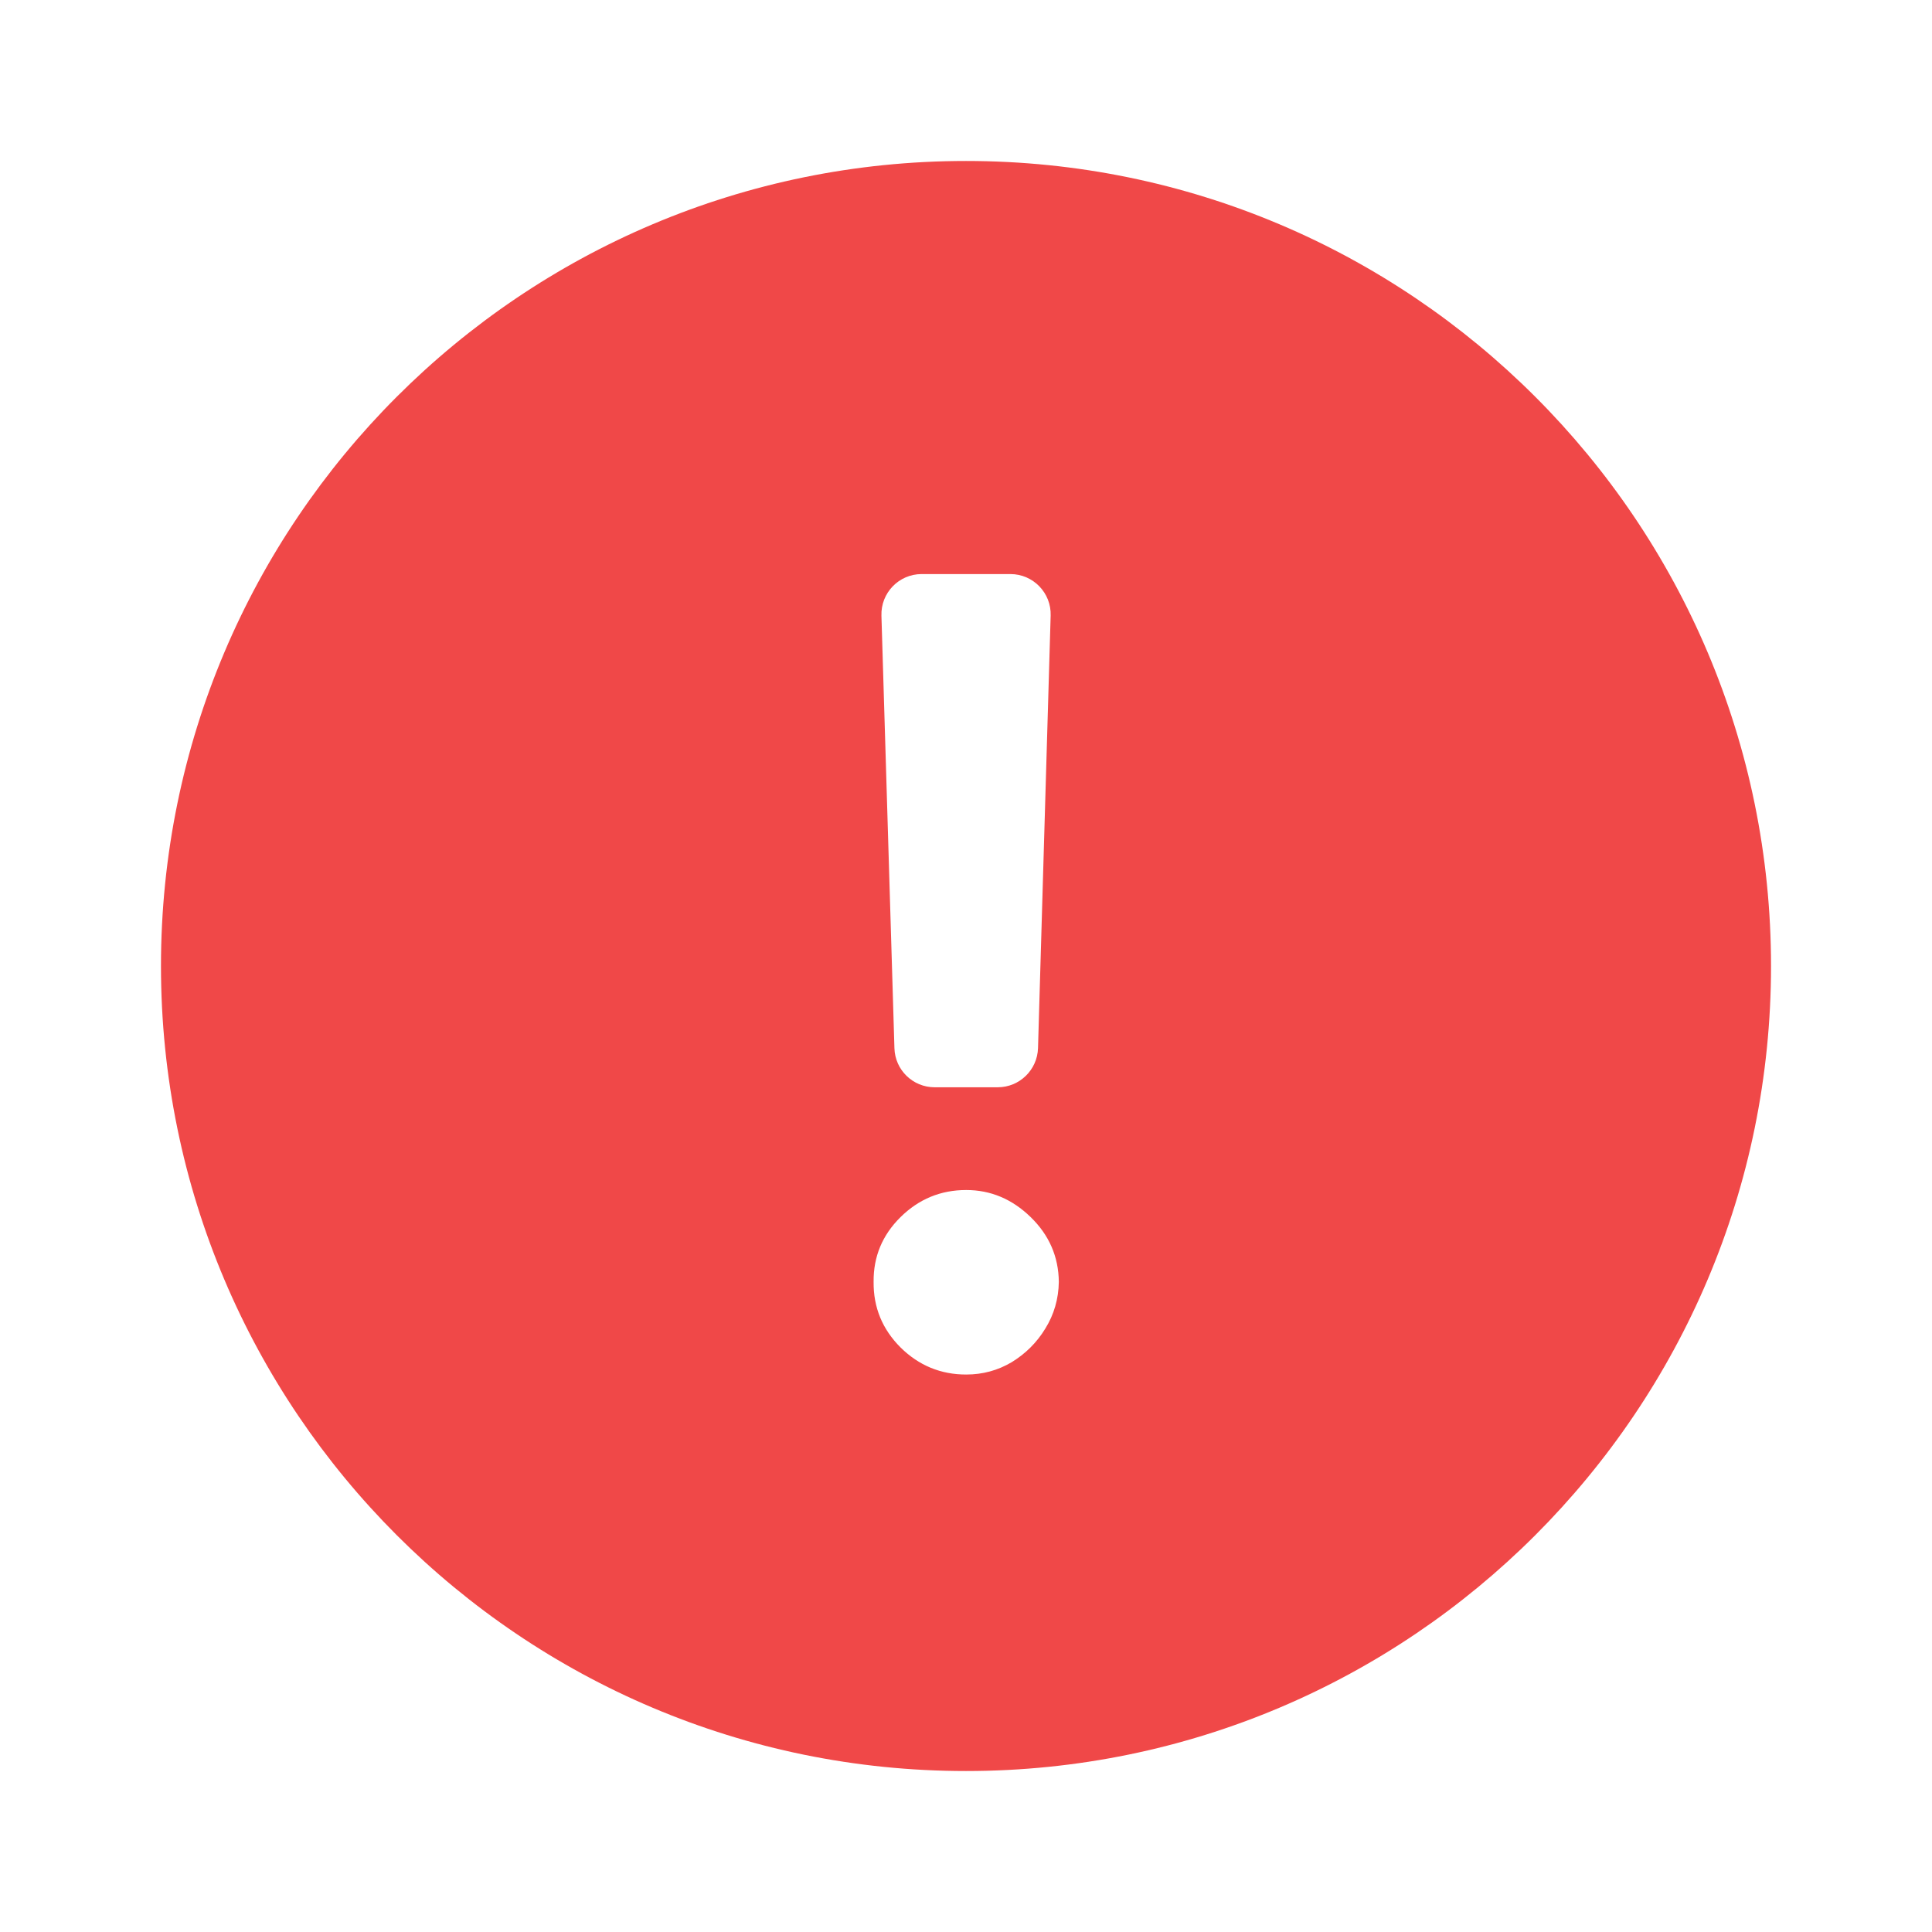
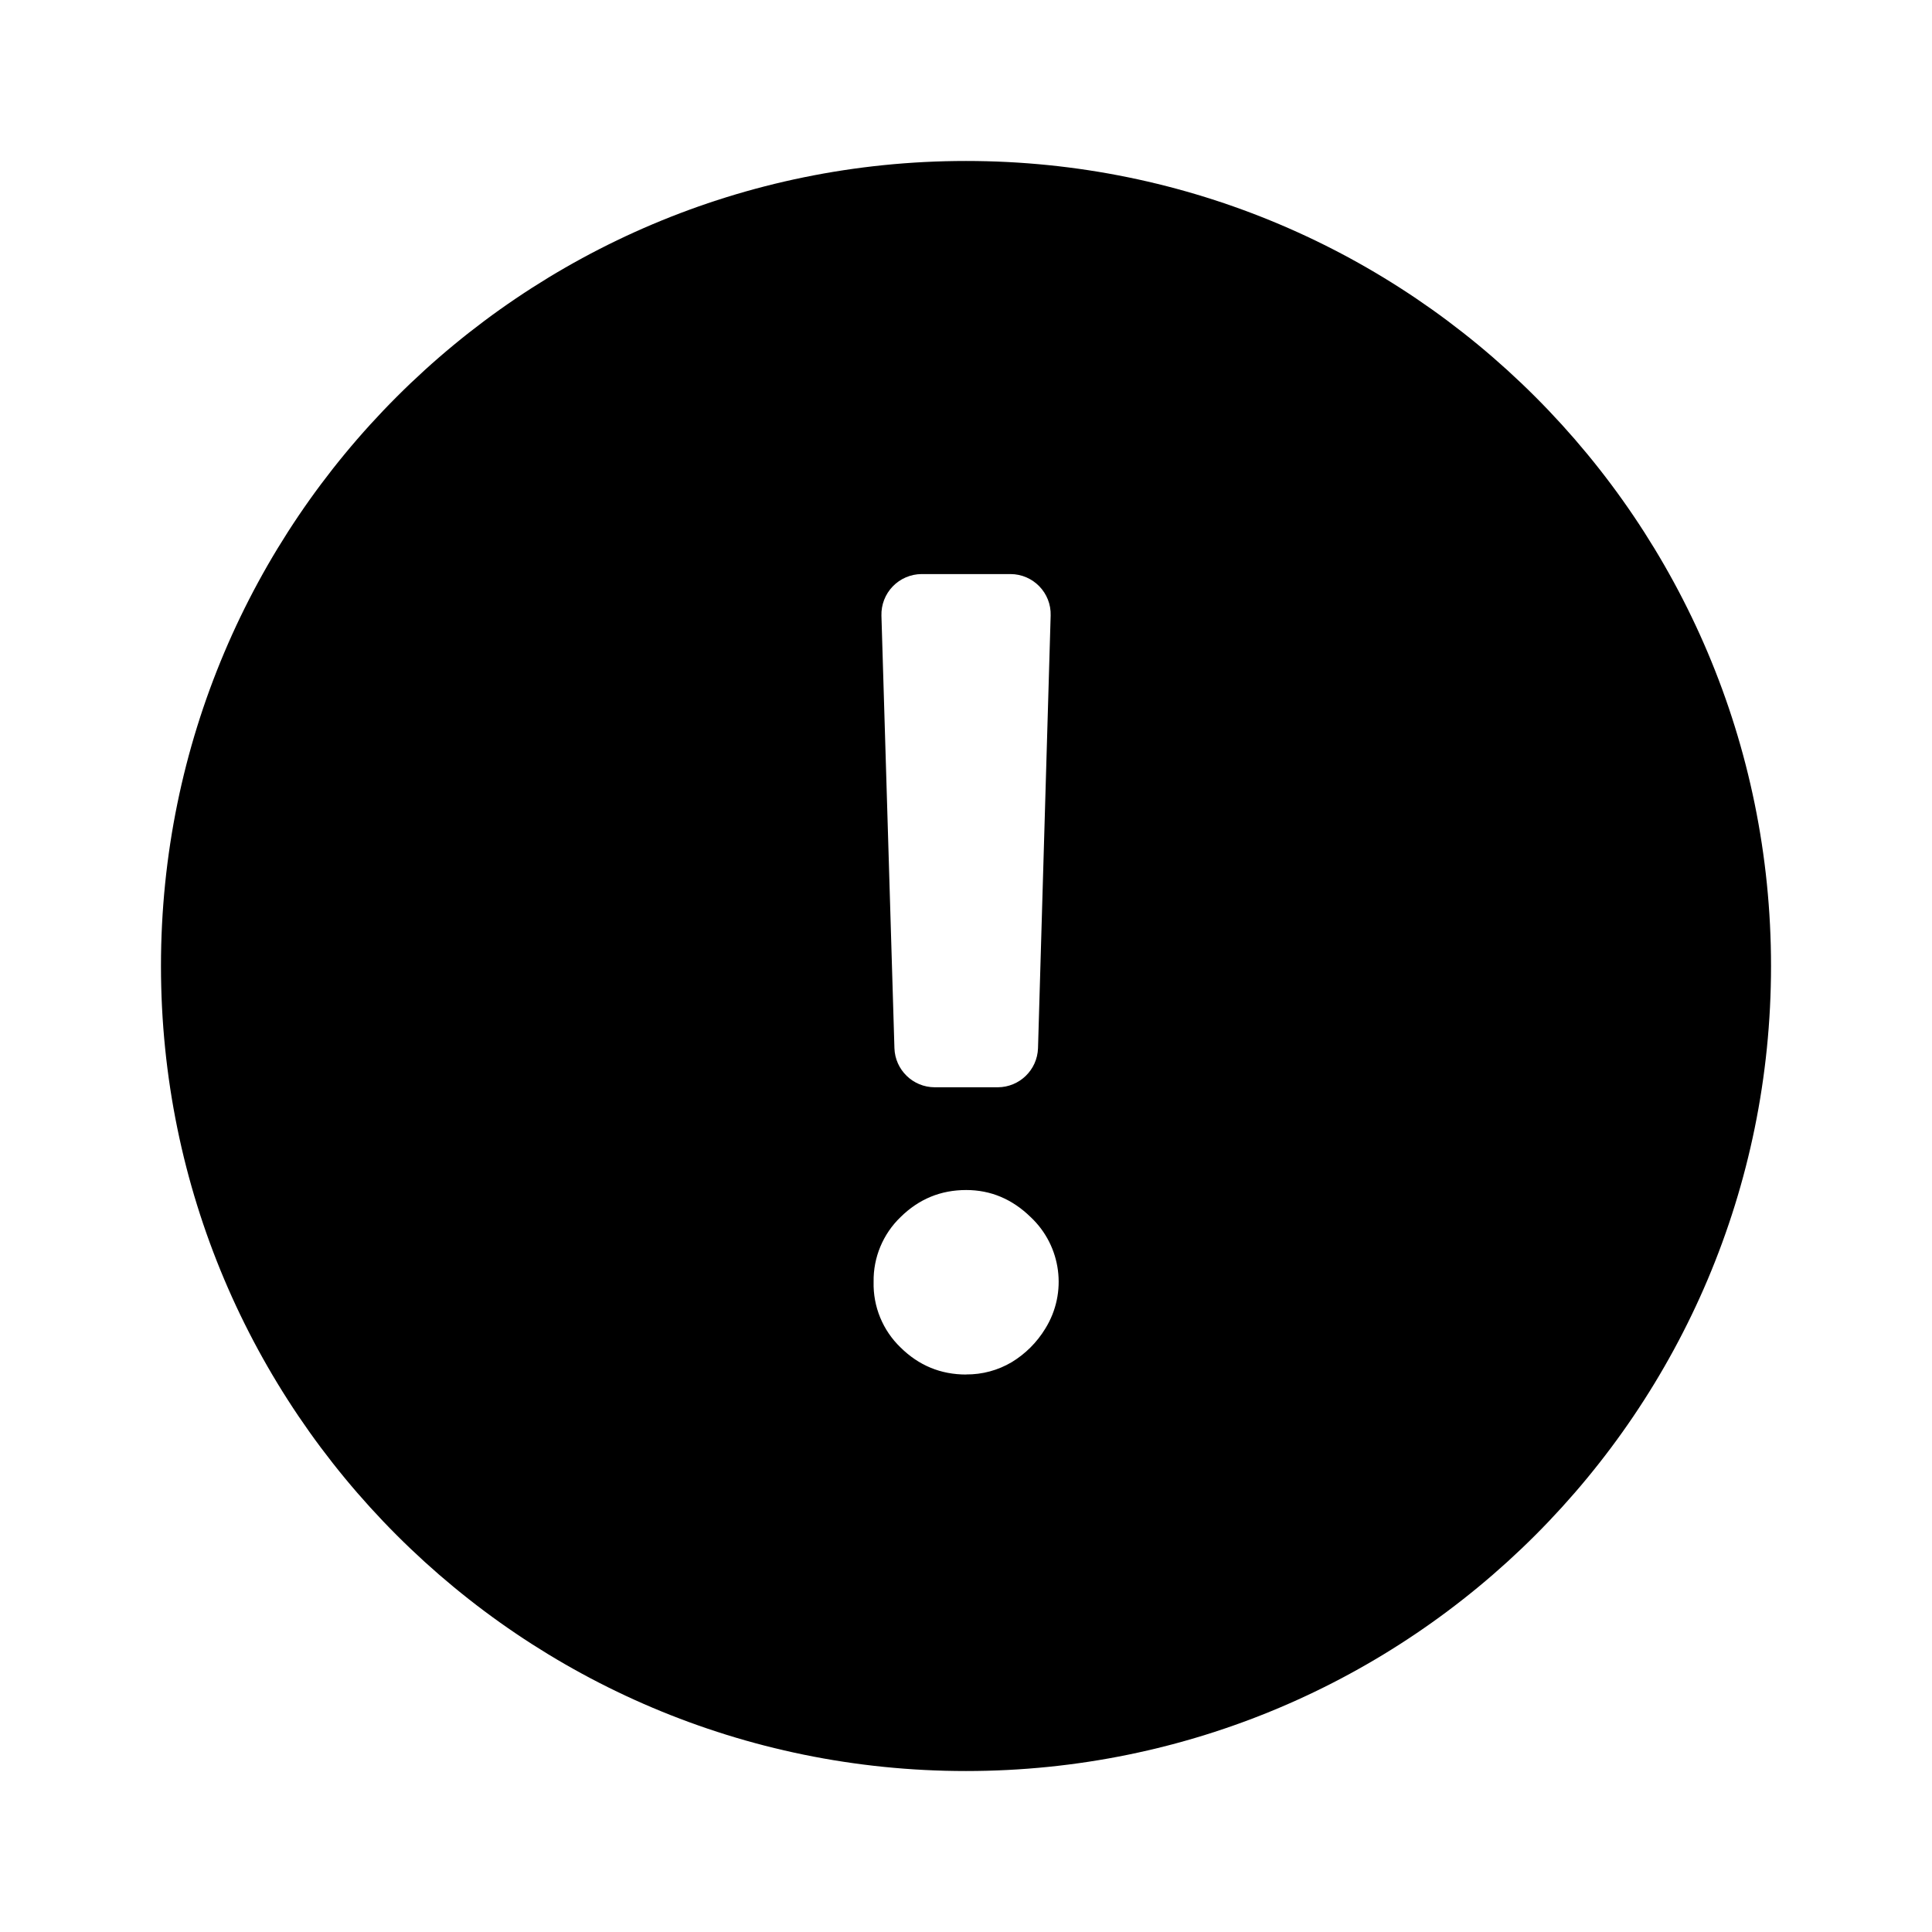
- <svg xmlns="http://www.w3.org/2000/svg" width="22" height="22" viewBox="0 0 22 22" fill="none">
-   <path fill-rule="evenodd" clip-rule="evenodd" d="M20.167 11C20.167 16.062 16.063 20.167 11 20.167C5.938 20.167 1.833 16.062 1.833 11C1.833 5.937 5.938 1.833 11 1.833C16.063 1.833 20.167 5.937 20.167 11ZM11.506 6.537C11.764 6.537 11.972 6.751 11.964 7.009L11.82 11.936C11.812 12.184 11.609 12.381 11.361 12.381H10.643C10.395 12.381 10.192 12.184 10.185 11.936L10.037 7.01C10.029 6.751 10.236 6.537 10.495 6.537H11.506ZM11.002 15.652C10.712 15.652 10.463 15.549 10.255 15.344C10.047 15.136 9.945 14.887 9.948 14.597C9.945 14.31 10.047 14.064 10.255 13.859C10.463 13.654 10.712 13.551 11.002 13.551C11.281 13.551 11.525 13.654 11.736 13.859C11.947 14.064 12.054 14.31 12.057 14.597C12.054 14.79 12.003 14.968 11.903 15.129C11.807 15.287 11.679 15.414 11.521 15.511C11.363 15.605 11.19 15.652 11.002 15.652Z" fill="#F04848" />
+ <svg xmlns="http://www.w3.org/2000/svg" fill="currentColor" viewBox="0 0 22 22">
+   <path fill-rule="evenodd" d="M20.167 11a9.167 9.167 0 1 1-18.334 0 9.167 9.167 0 0 1 18.334 0m-8.661-4.463c.258 0 .466.214.458.472l-.144 4.927a.46.46 0 0 1-.459.445h-.718a.46.46 0 0 1-.458-.445l-.148-4.926a.46.46 0 0 1 .458-.473zm-.504 9.115q-.435 0-.747-.308a1 1 0 0 1-.307-.747 1 1 0 0 1 .307-.738q.312-.308.747-.308.418 0 .734.308a1.01 1.01 0 0 1 .167 1.27 1.14 1.14 0 0 1-.382.382 1 1 0 0 1-.519.14" clip-rule="evenodd" />
</svg>
